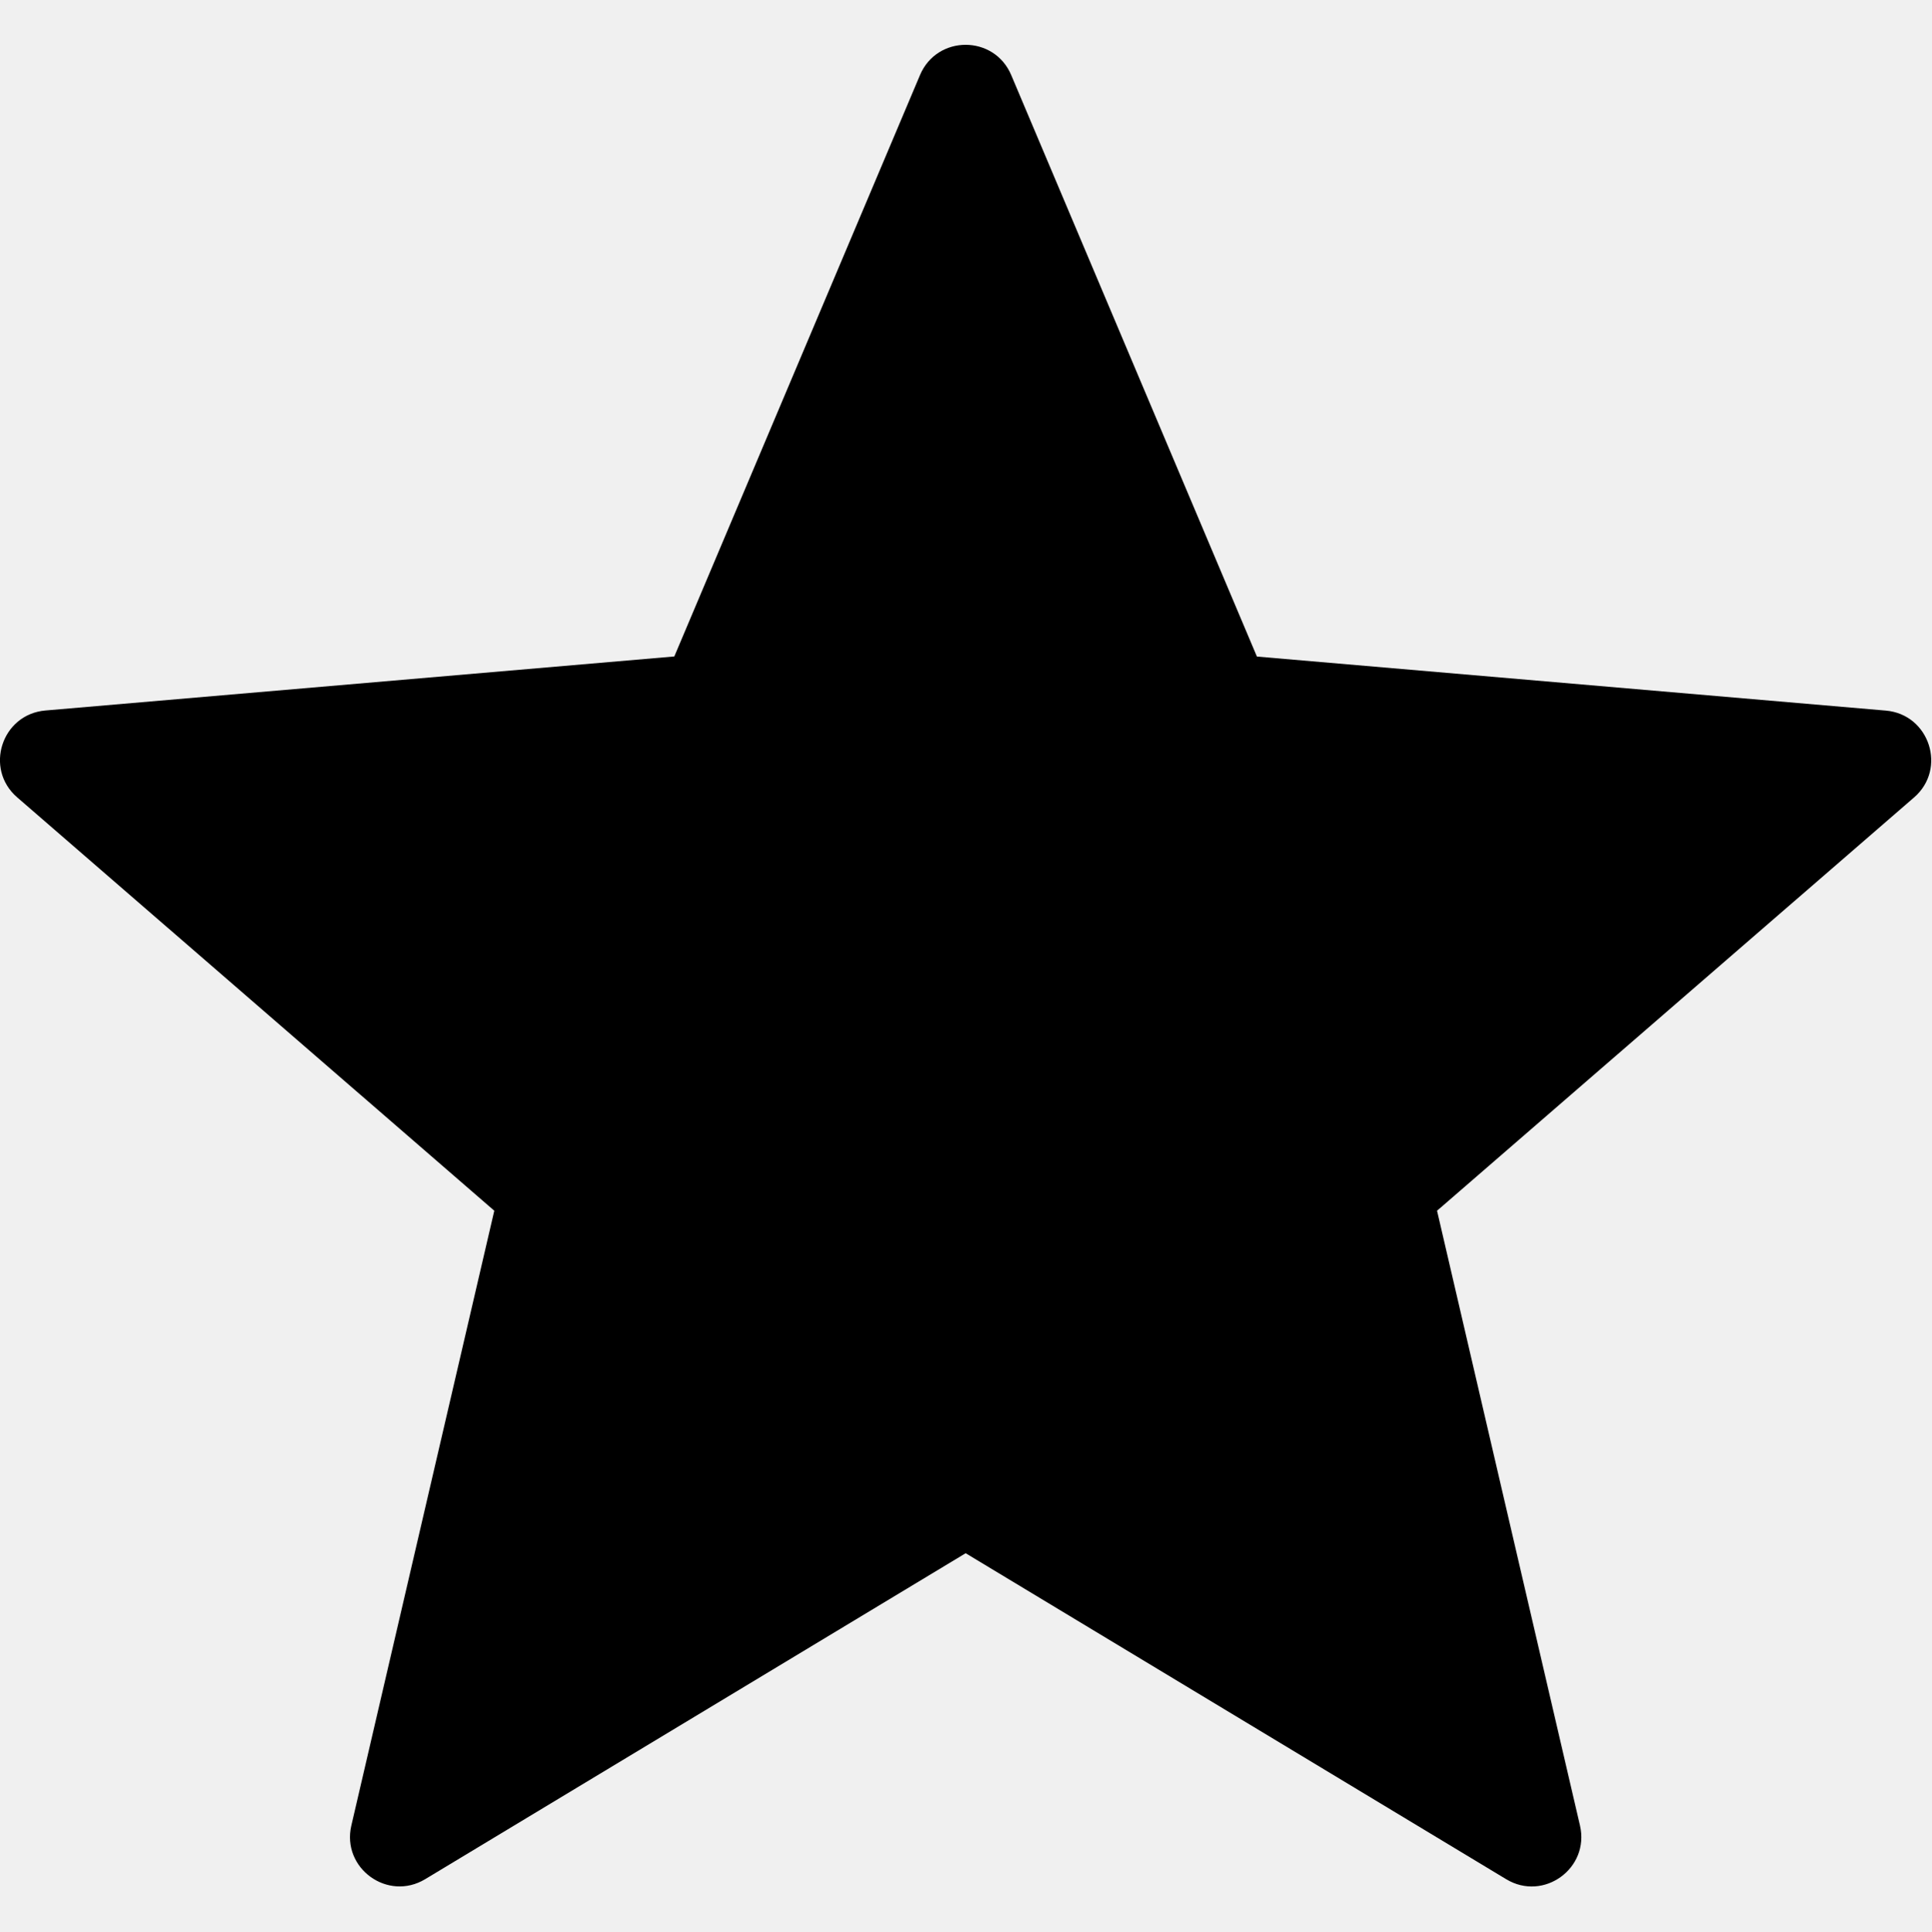
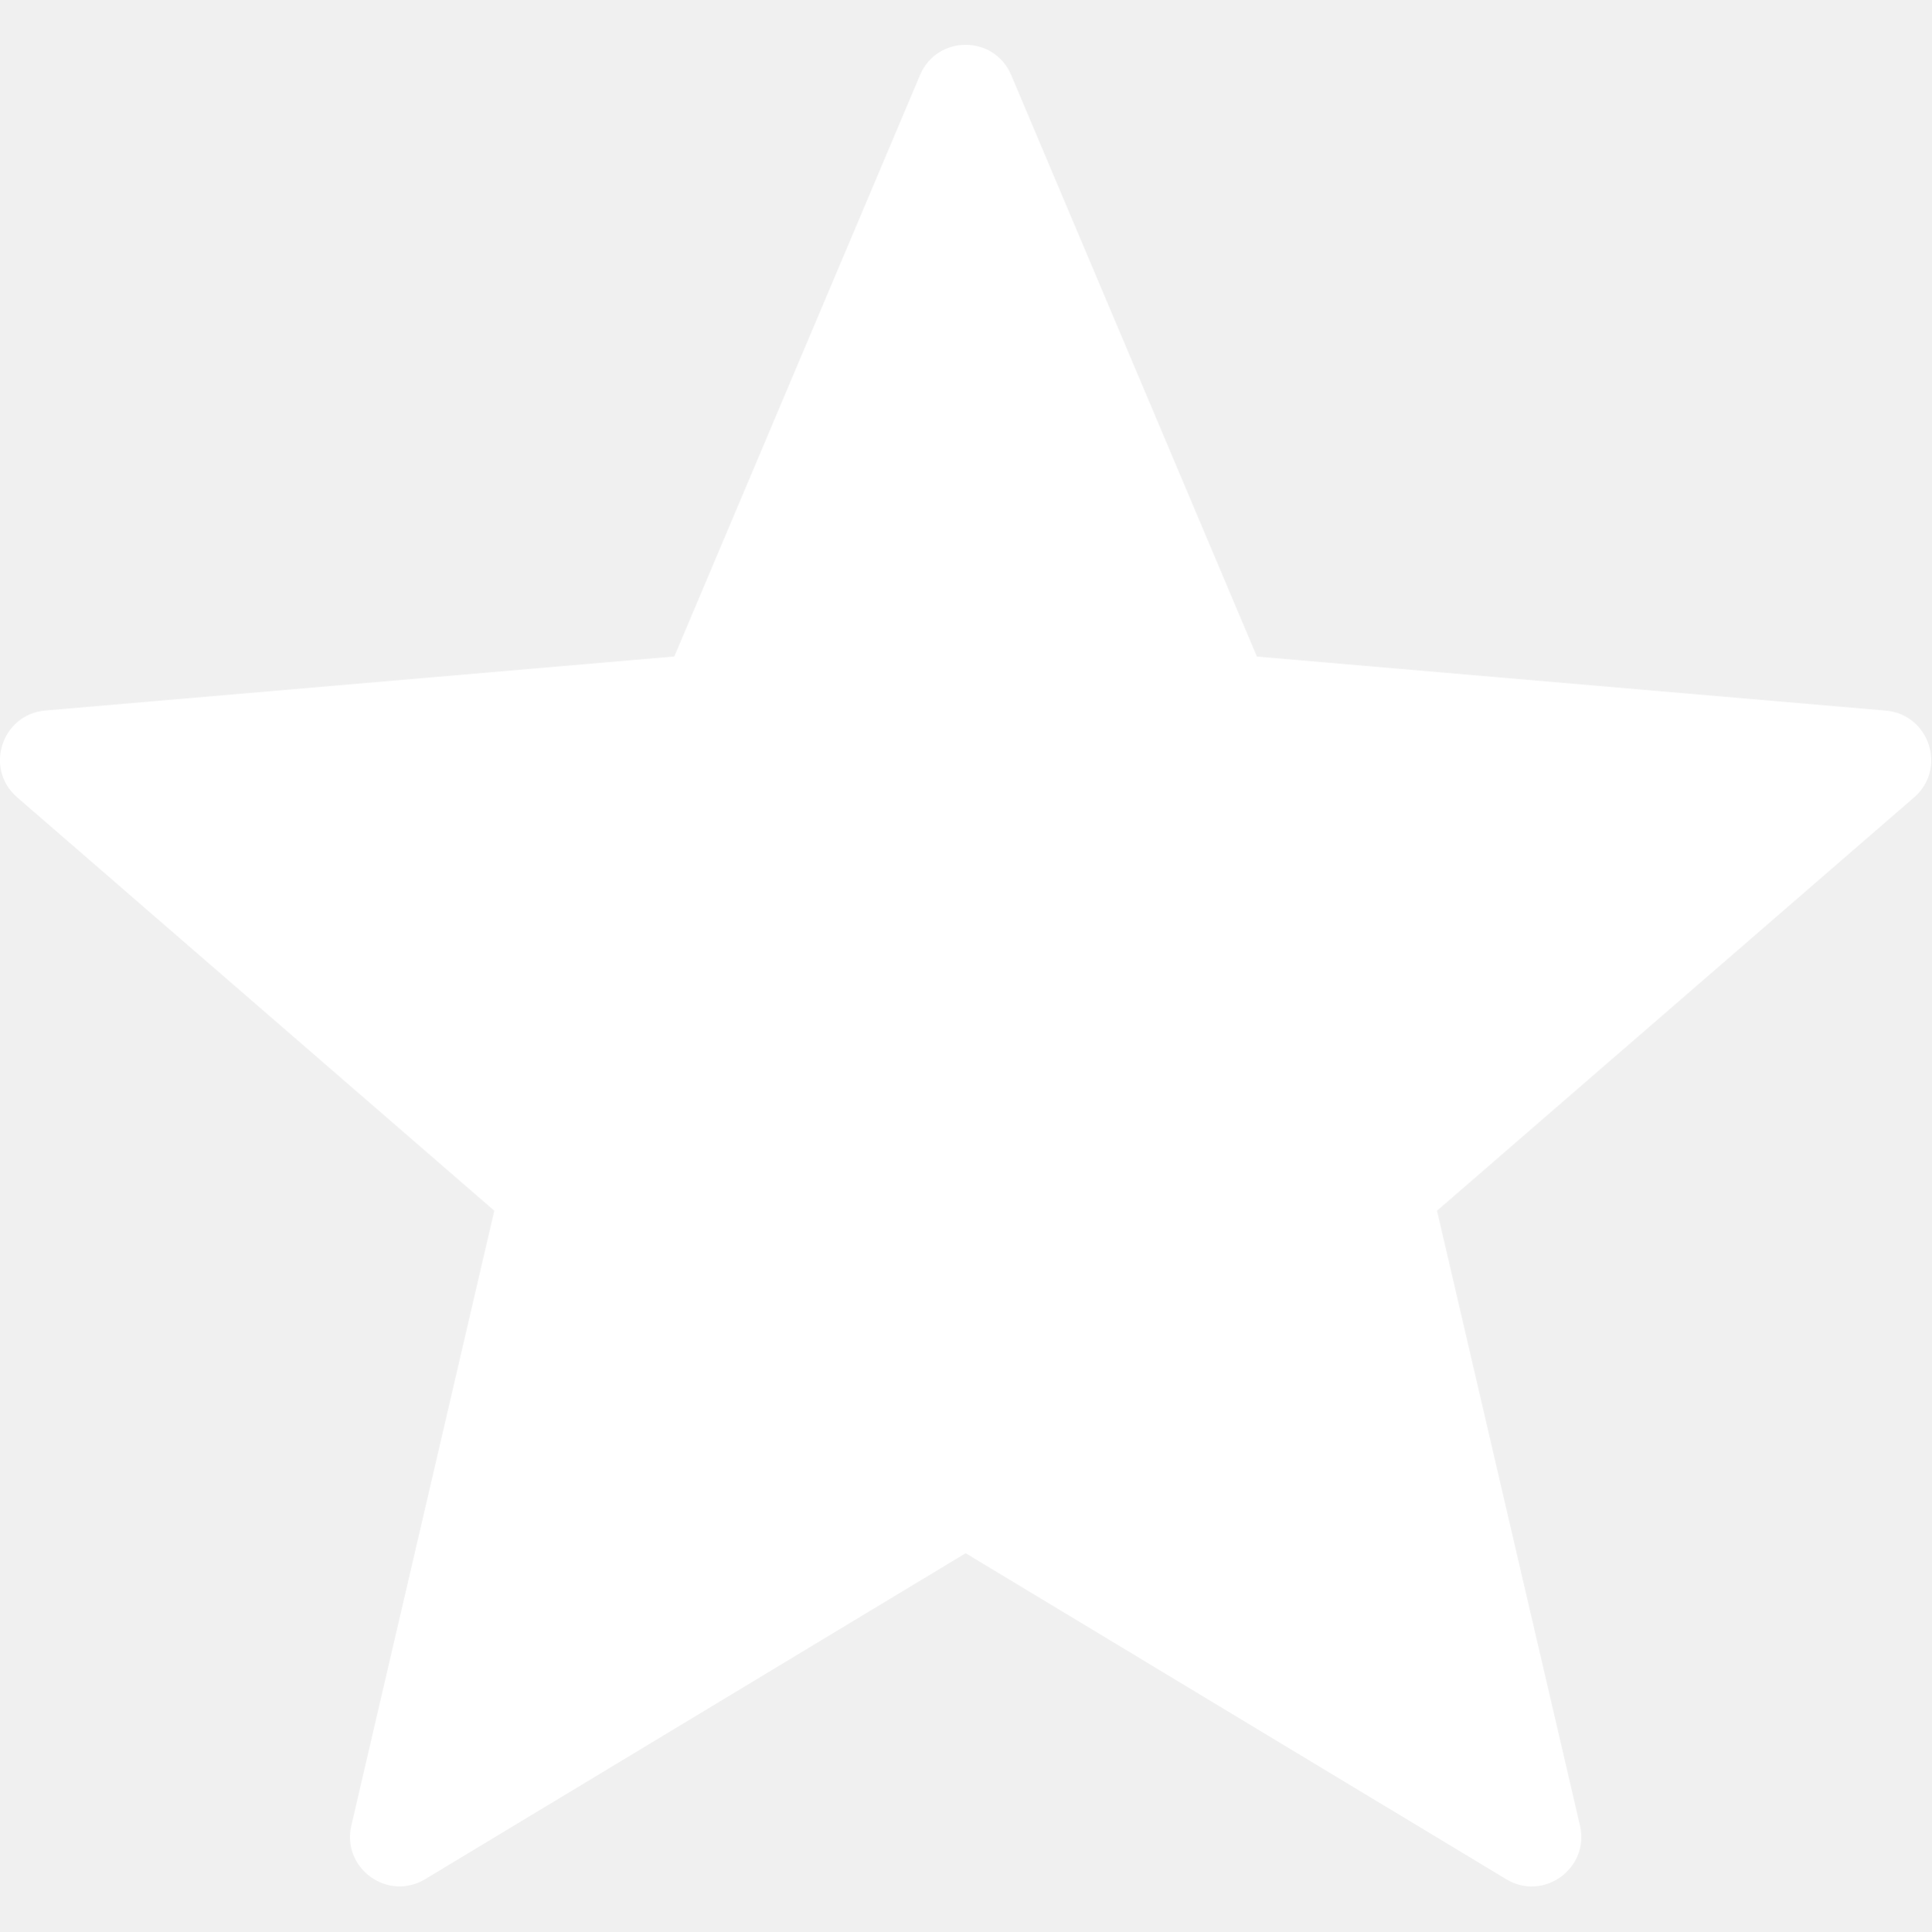
<svg xmlns="http://www.w3.org/2000/svg" version="1.1" viewBox="0 0 19.481 19.481" enable-background="new 0 0 19.481 19.481">
  <g>
-     <path d="m10.201,.758l2.478,5.865 6.344,.545c0.44,0.038 0.619,0.587 0.285,0.876l-4.812,4.169 1.442,6.202c0.1,0.431-0.367,0.77-0.745,0.541l-5.452-3.288-5.452,3.288c-0.379,0.228-0.845-0.111-0.745-0.541l1.442-6.202-4.813-4.17c-0.334-0.289-0.156-0.838 0.285-0.876l6.344-.545 2.478-5.864c0.172-0.408 0.749-0.408 0.921,0z" />
+     <path fill="white" d="m10.201,.758l2.478,5.865 6.344,.545c0.44,0.038 0.619,0.587 0.285,0.876l-4.812,4.169 1.442,6.202c0.1,0.431-0.367,0.77-0.745,0.541l-5.452-3.288-5.452,3.288c-0.379,0.228-0.845-0.111-0.745-0.541l1.442-6.202-4.813-4.17c-0.334-0.289-0.156-0.838 0.285-0.876l6.344-.545 2.478-5.864c0.172-0.408 0.749-0.408 0.921,0z" />
  </g>
</svg>
